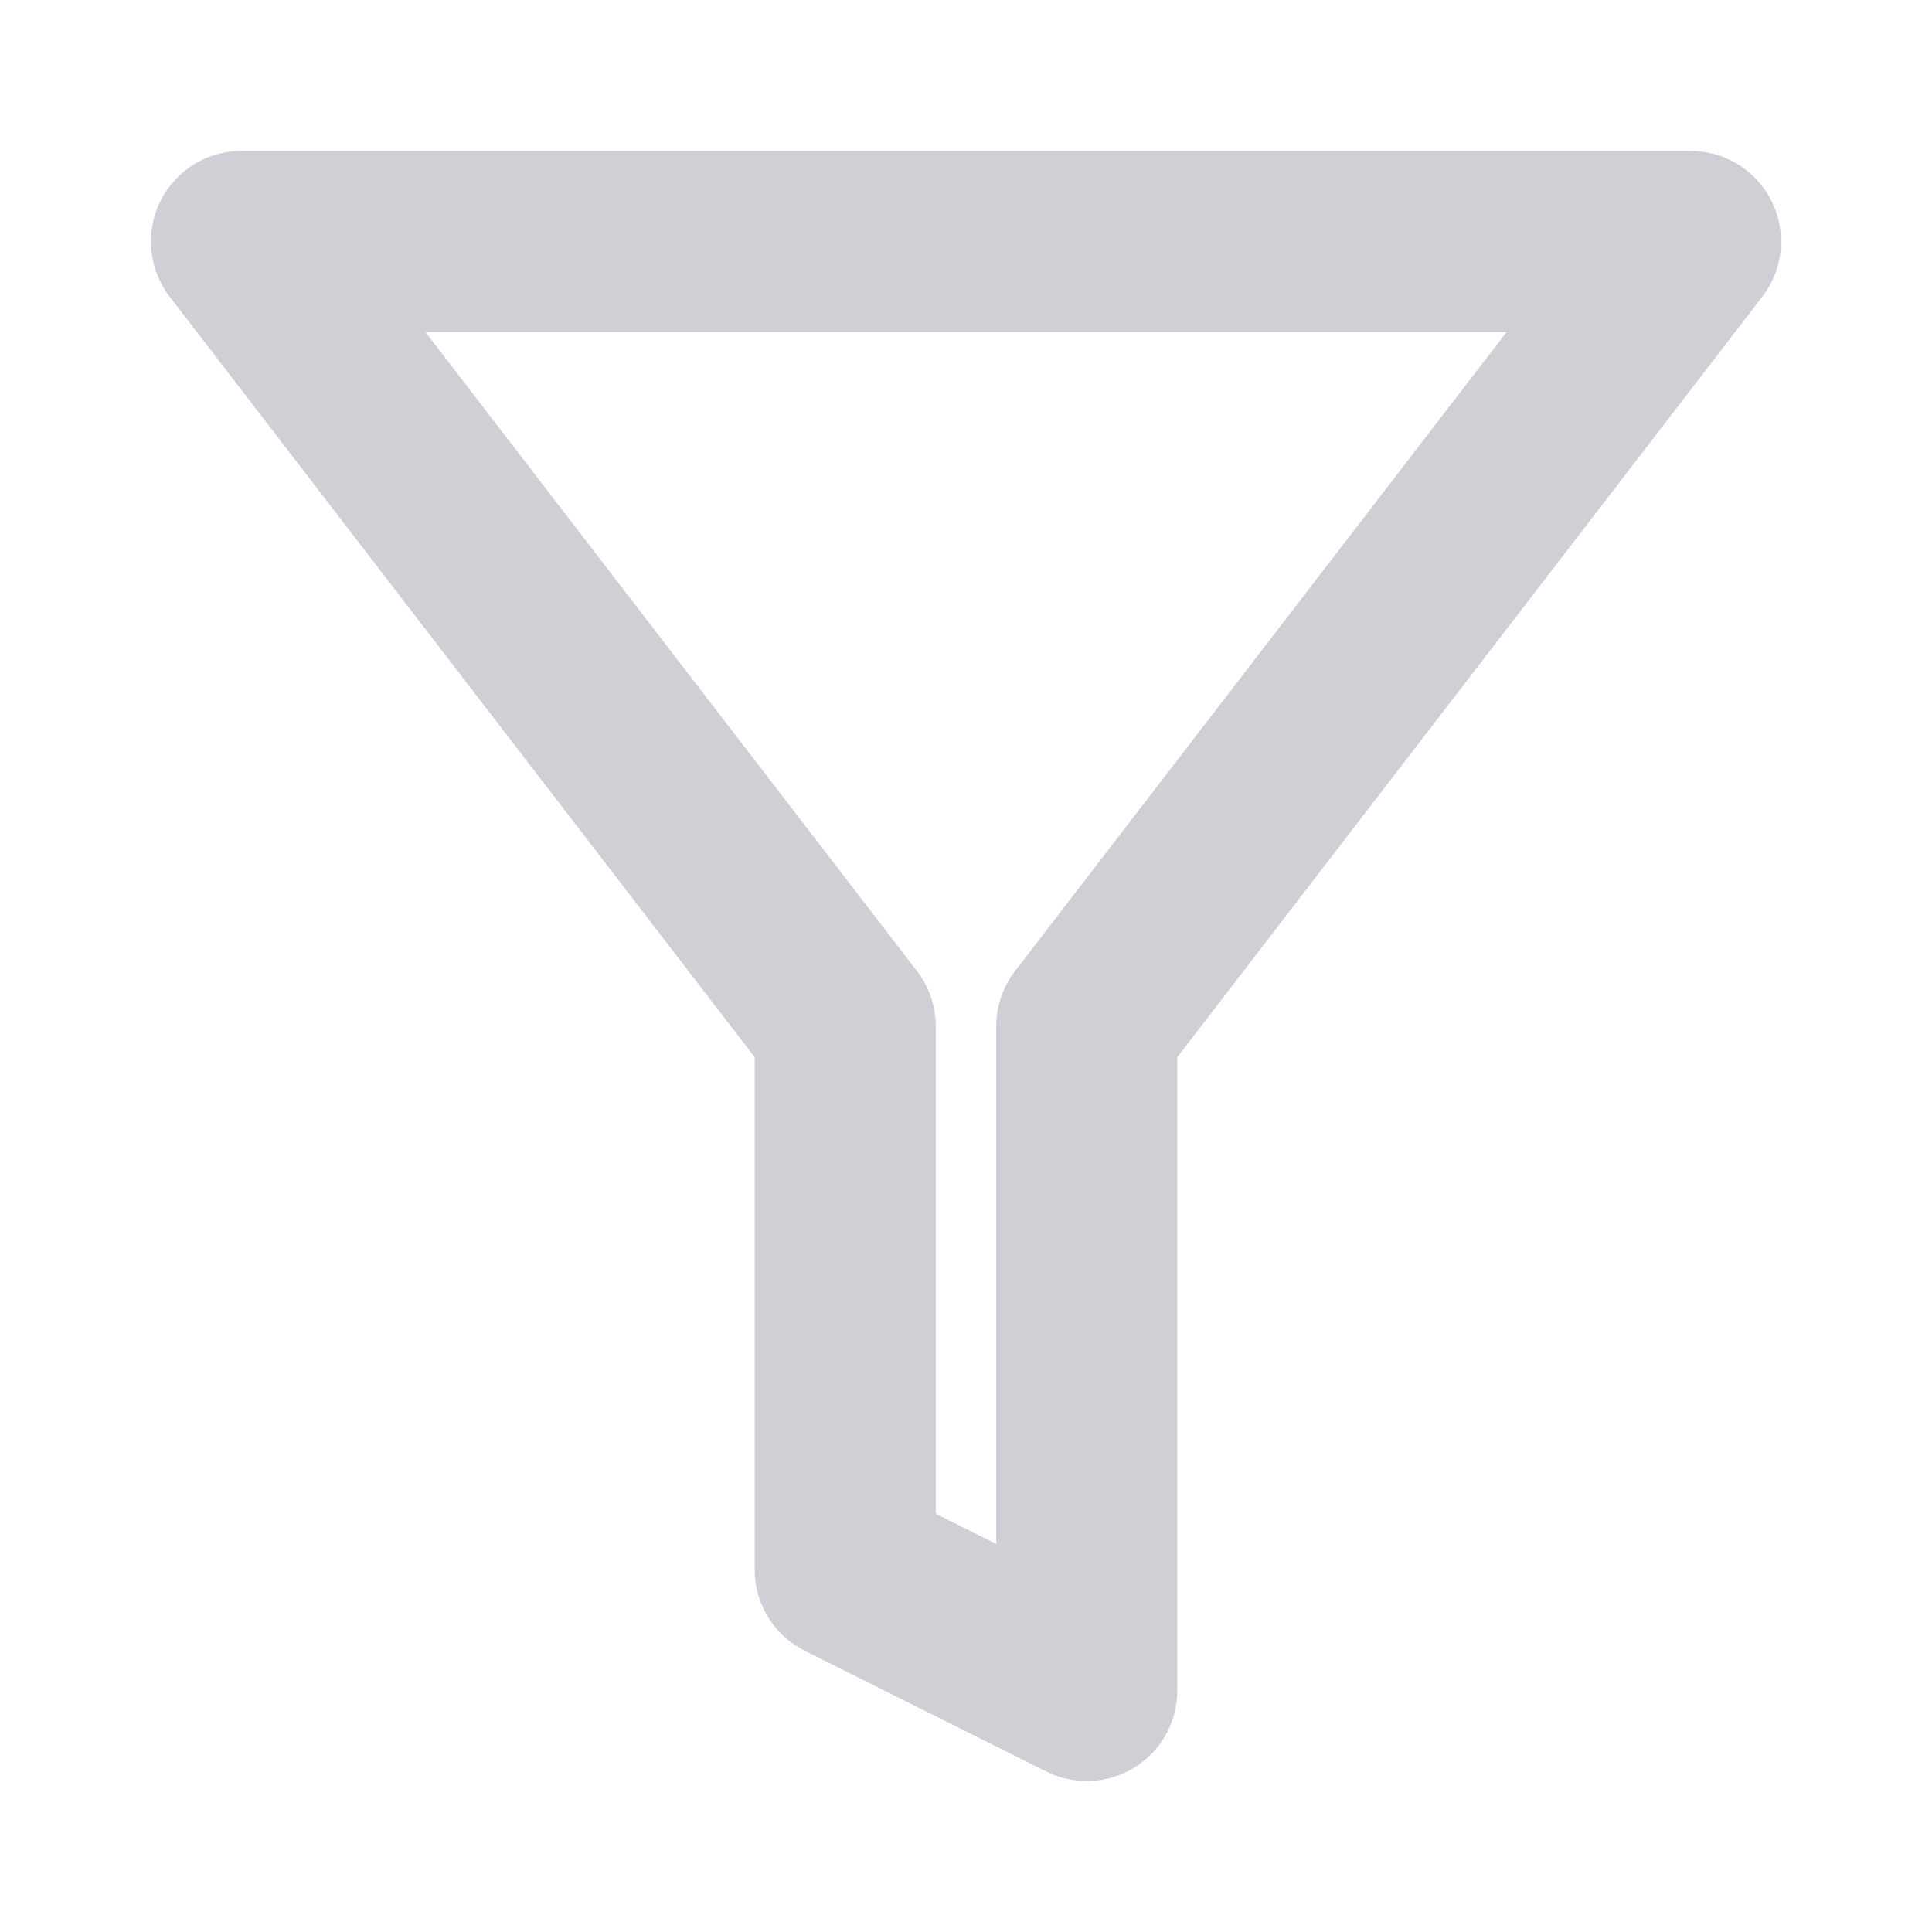
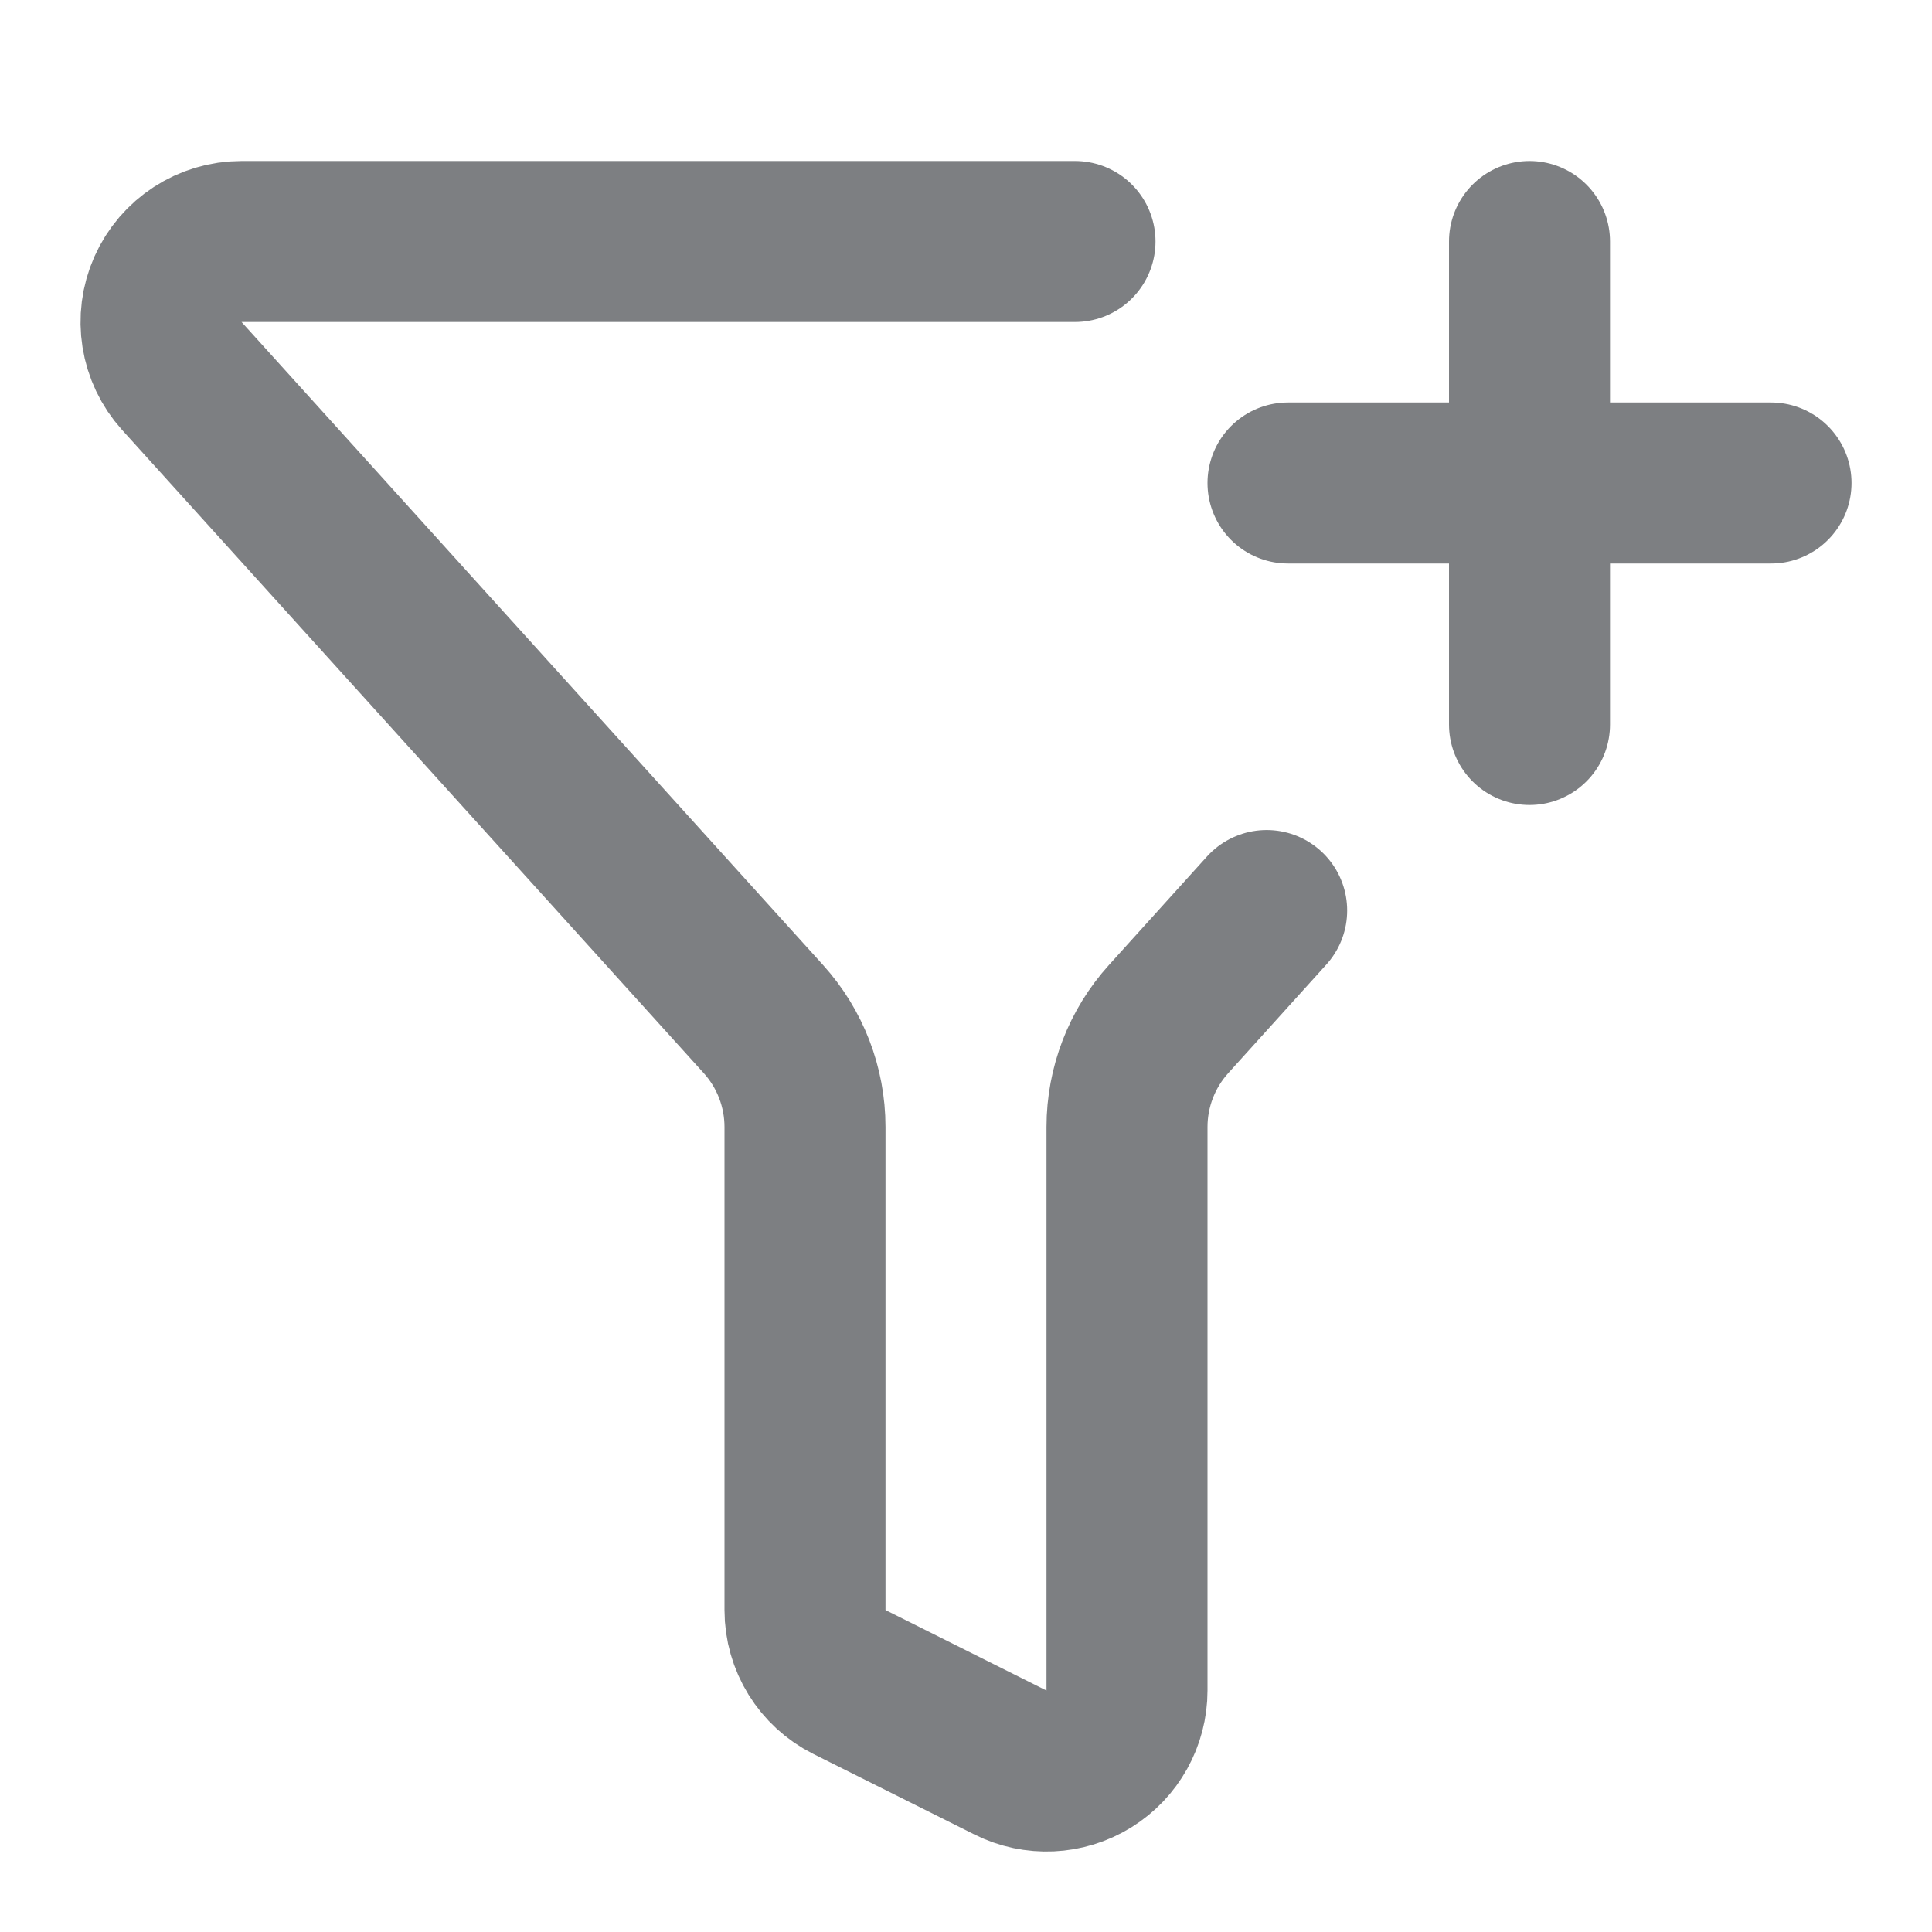
- <svg xmlns="http://www.w3.org/2000/svg" width="16" height="16" viewBox="0 0 16 16" fill="none">
-   <path d="M14 2H2L7 8.5V13L9 14V8.5L14 2Z" stroke="#CED0D6" stroke-width="1.5" stroke-linecap="round" stroke-linejoin="round" />
+ <svg xmlns="http://www.w3.org/2000/svg" width="16" height="16" viewBox="0 0 24 24" fill="none" stroke="#7d7f82" stroke-width="2" stroke-linecap="round" stroke-linejoin="round" class="lucide lucide-funnel-plus-icon lucide-funnel-plus">
+   <path d="M13.354 3H3a1 1 0 0 0-.742 1.67l7.225 7.989A2 2 0 0 1 10 14v6a1 1 0 0 0 .553.895l2 1A1 1 0 0 0 14 21v-7a2 2 0 0 1 .517-1.341l1.218-1.348" />
+   <path d="M16 6h6" />
+   <path d="M19 3v6" />
</svg>
